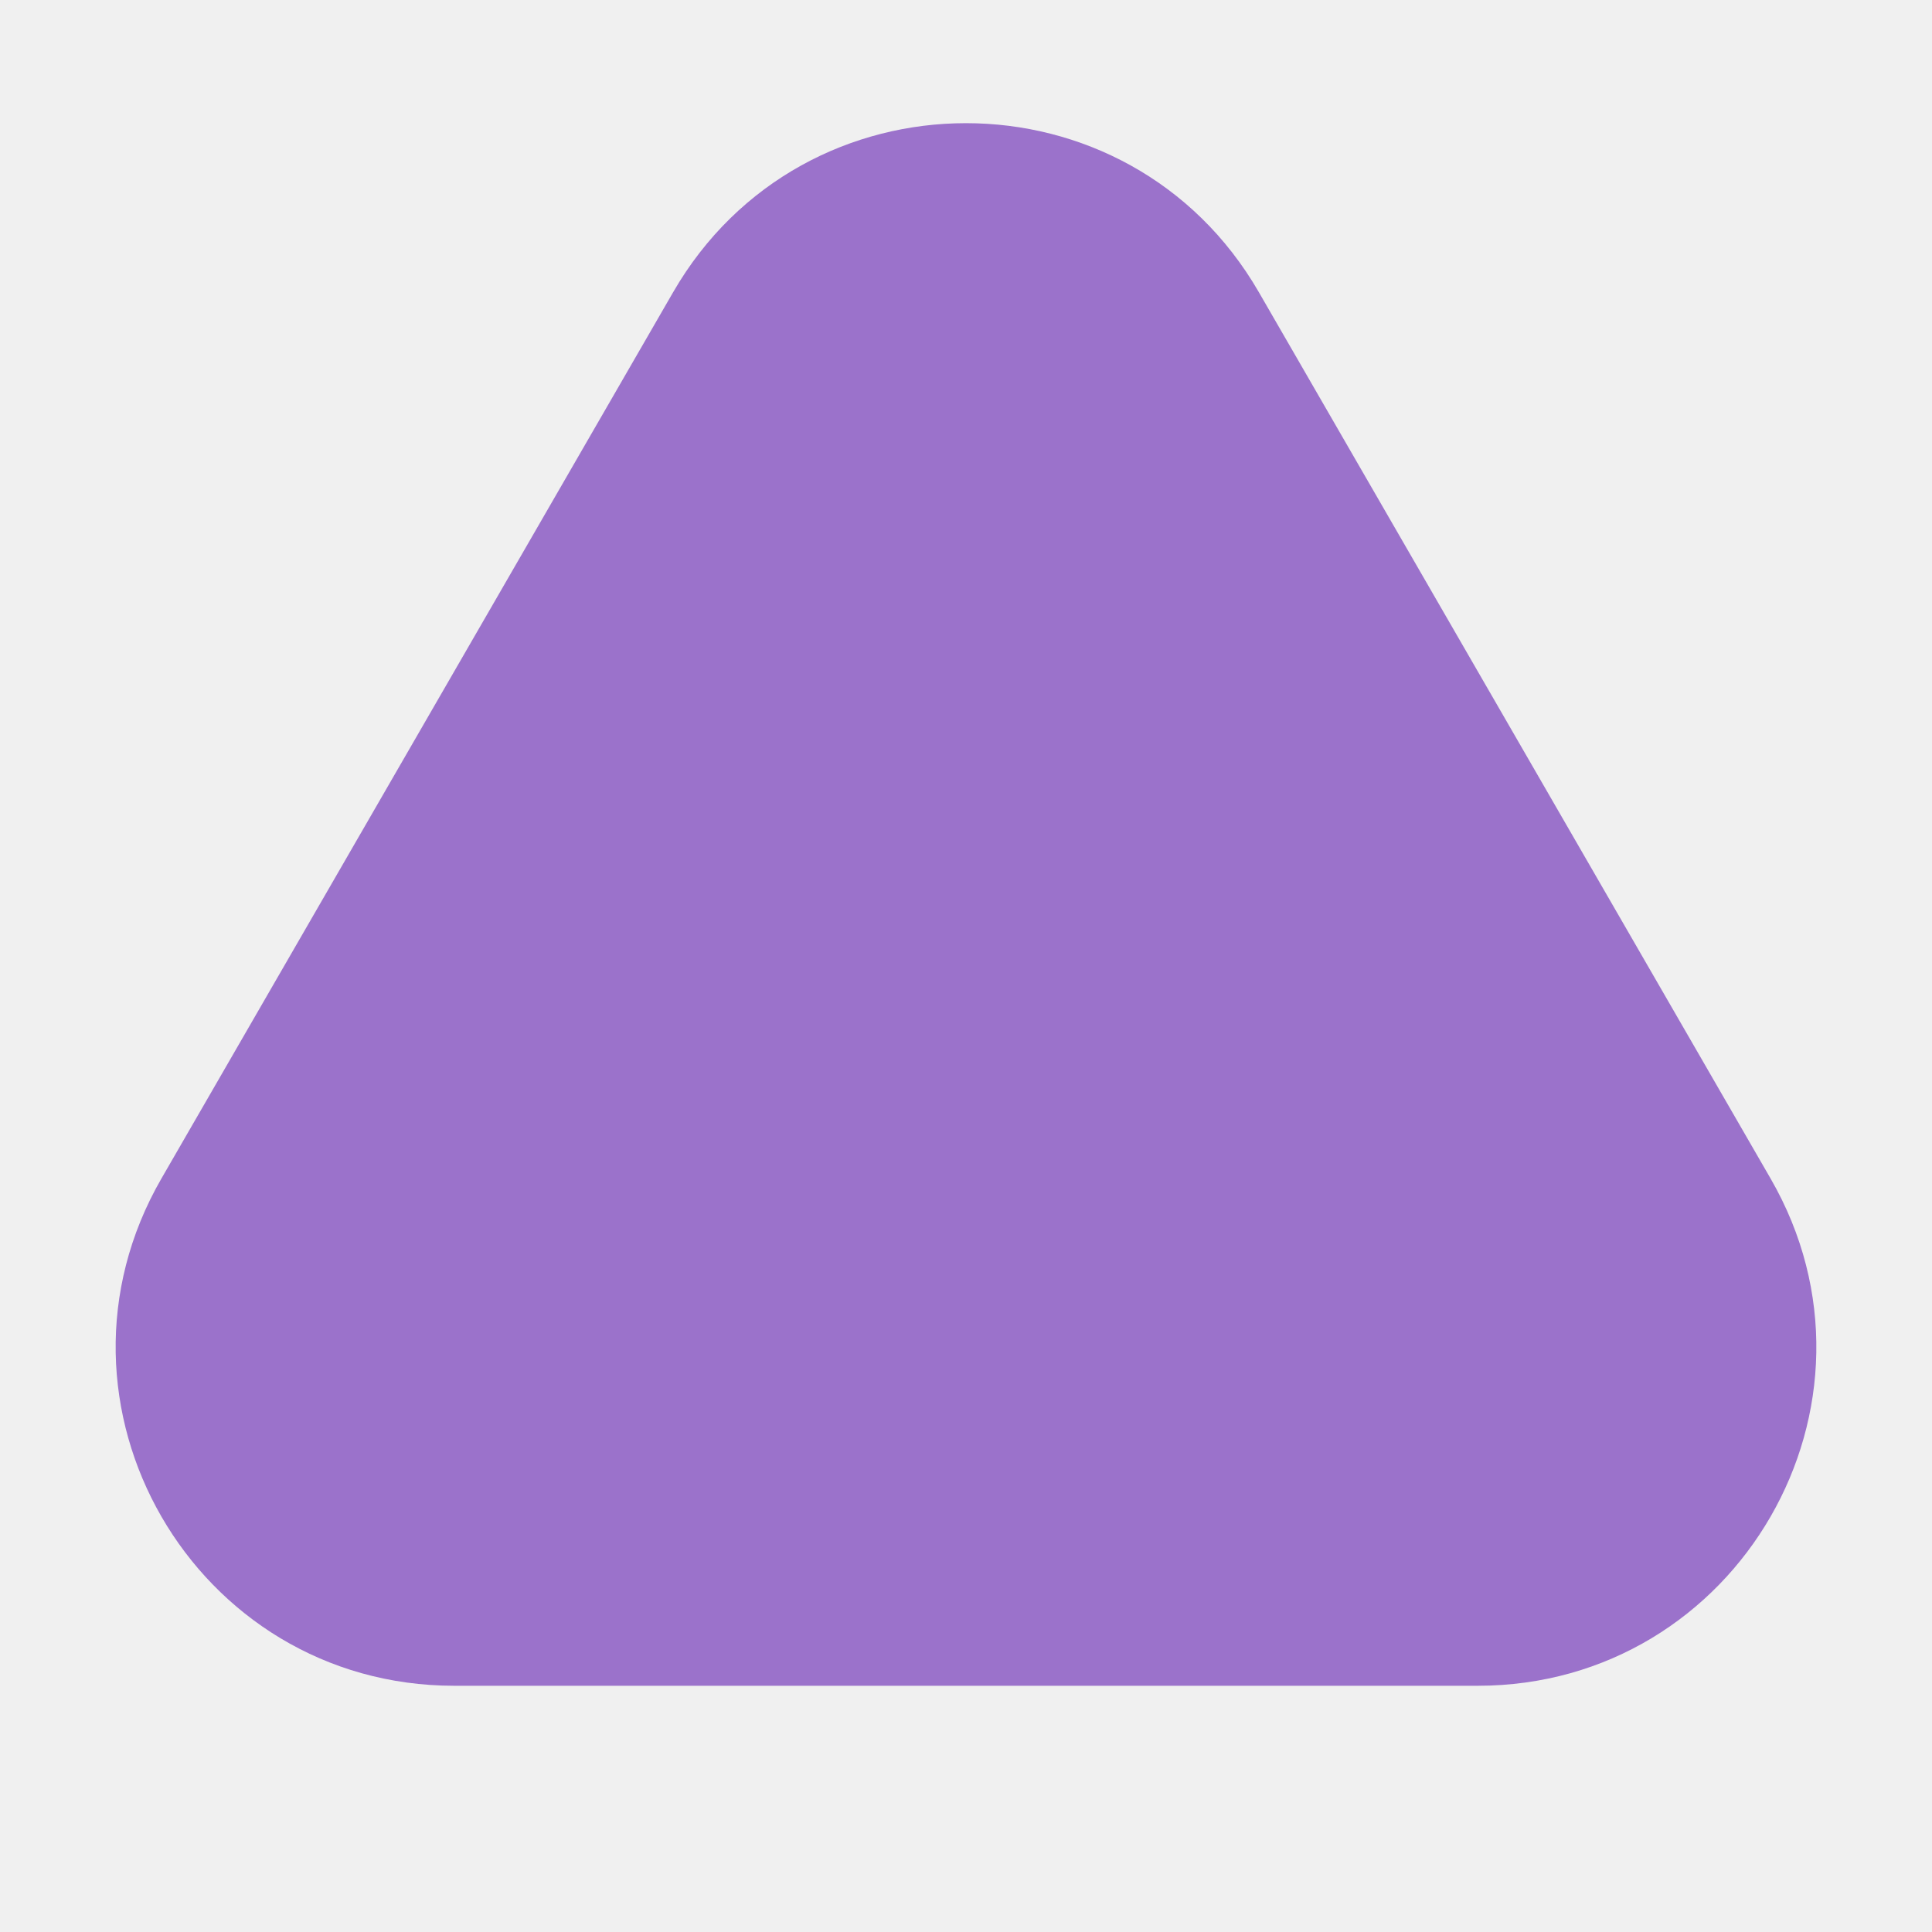
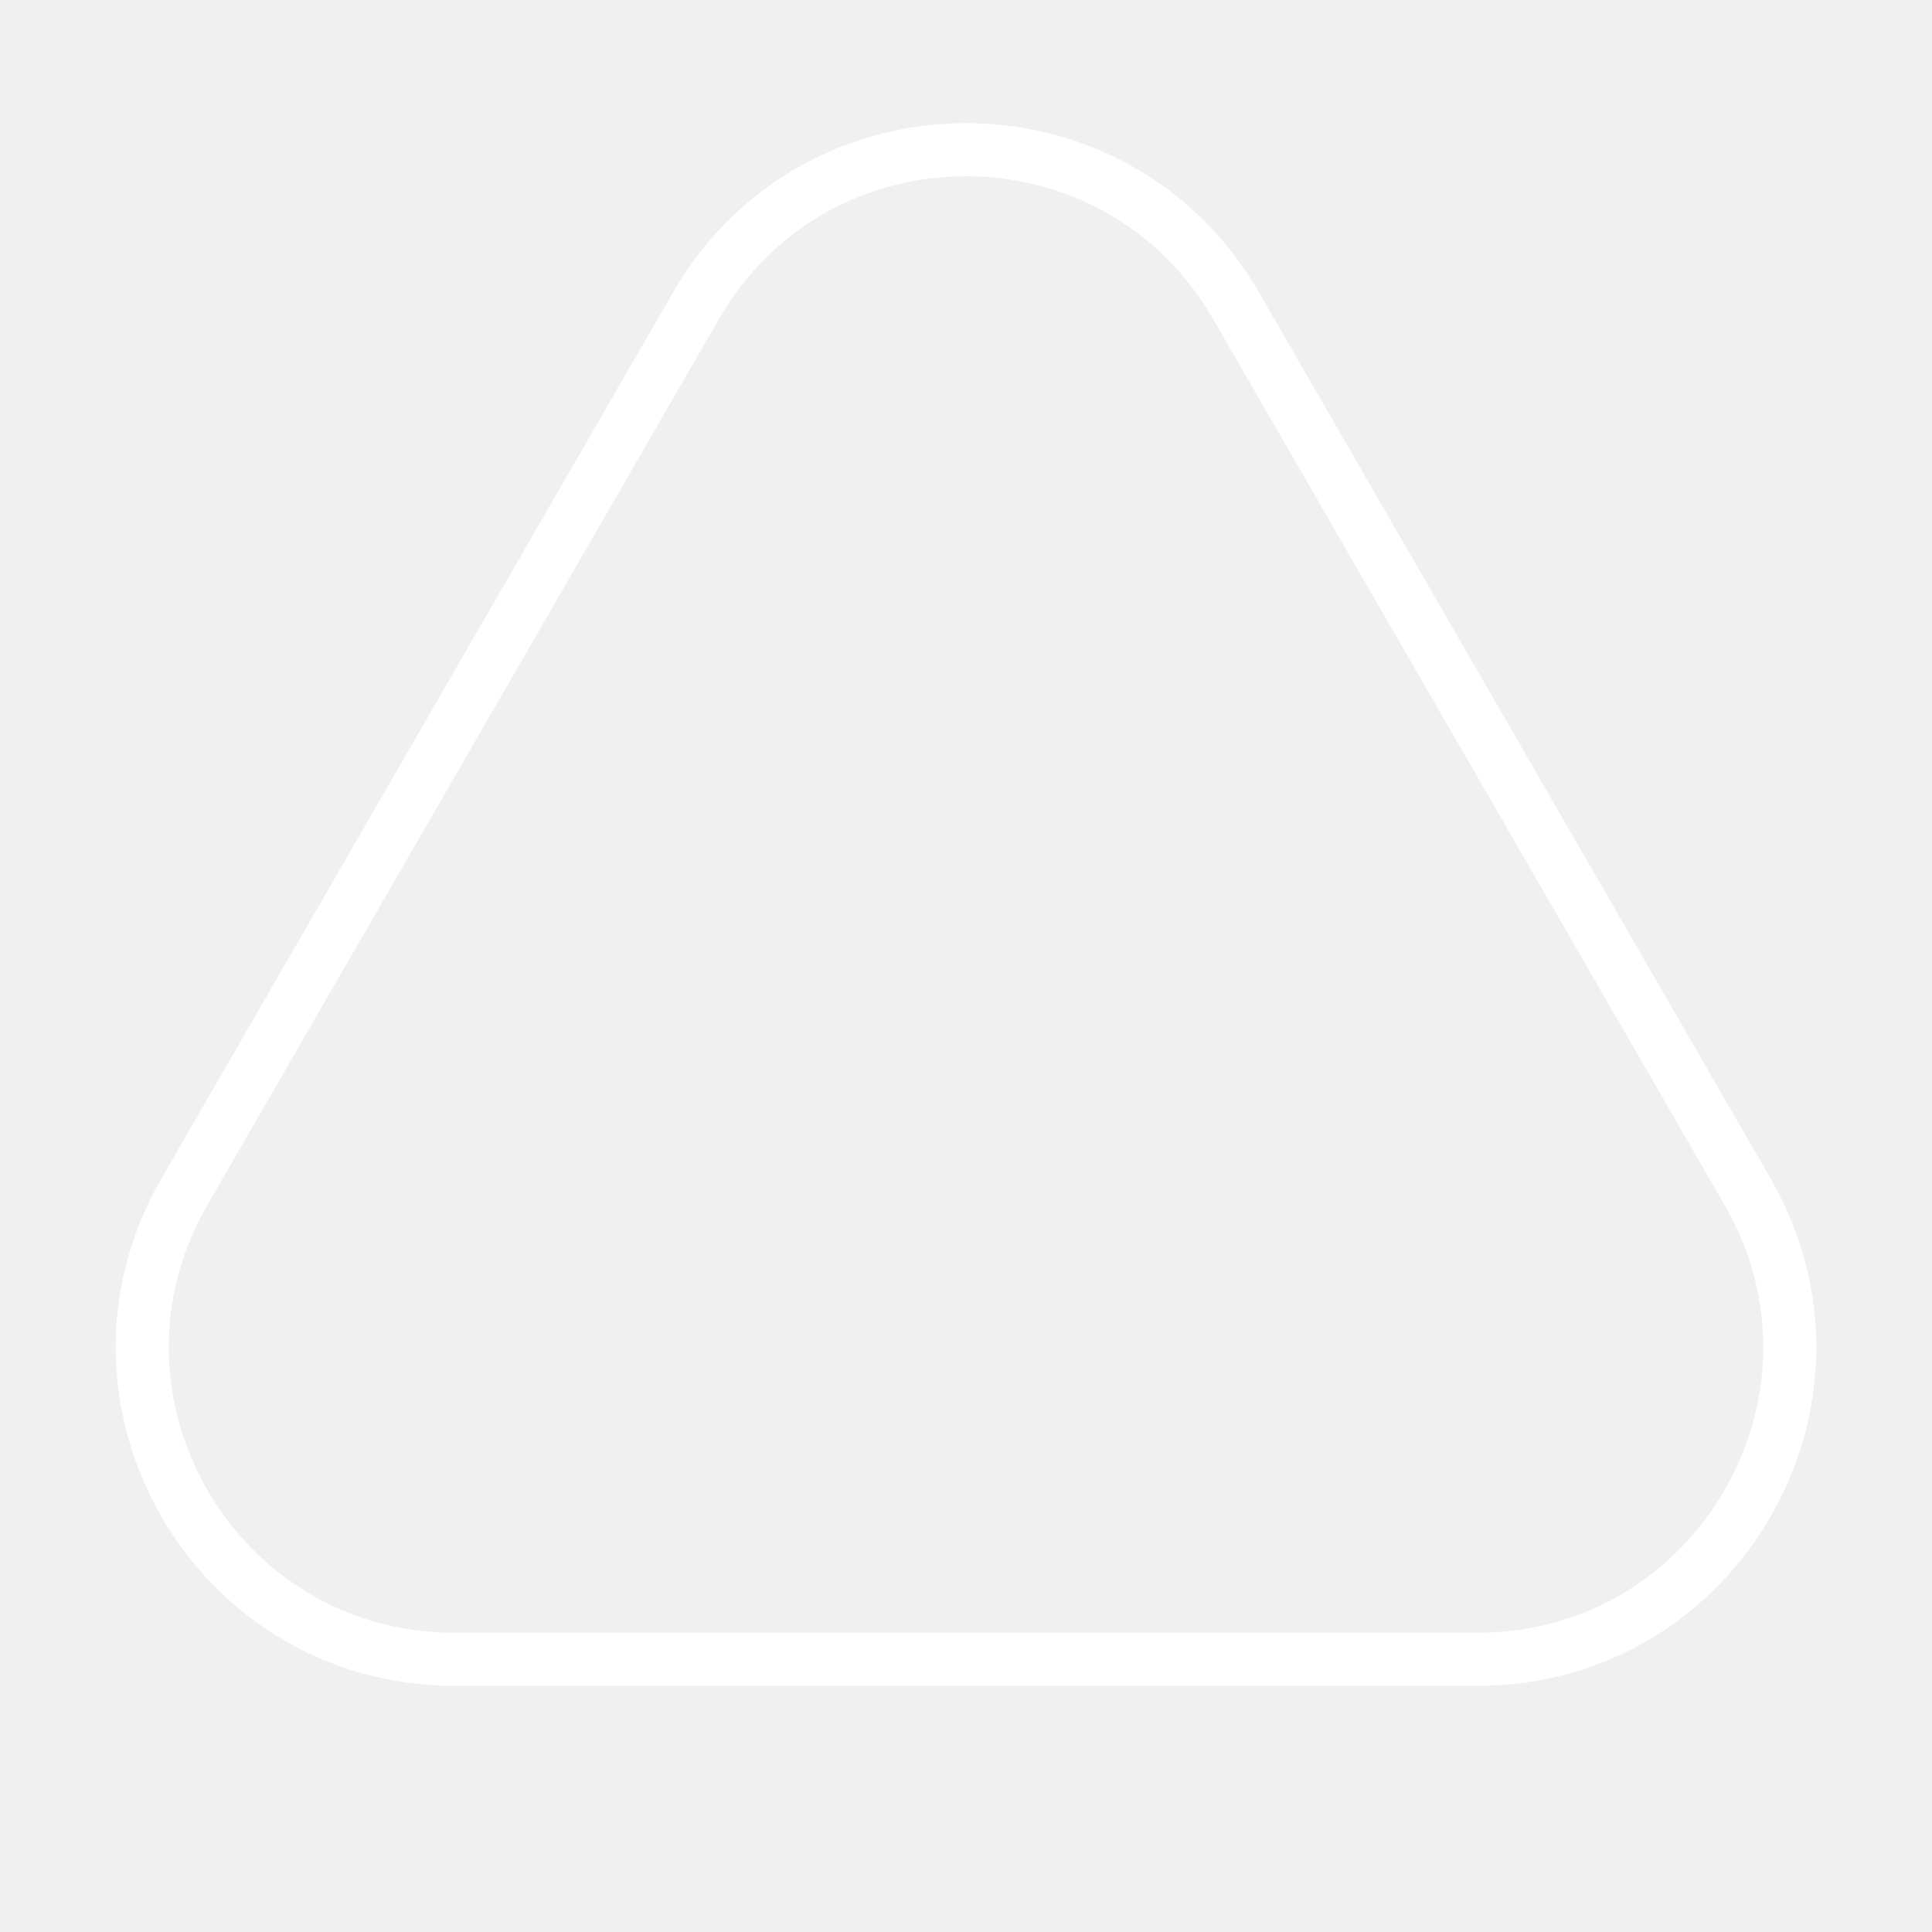
<svg xmlns="http://www.w3.org/2000/svg" width="874" height="874" viewBox="0 0 874 874" fill="none">
-   <path d="M304.499 132.22C363.388 30.22 510.613 30.22 569.502 132.22L800.958 533.113C859.848 635.113 786.236 762.613 668.456 762.613H205.544C87.765 762.613 14.153 635.113 73.043 533.113L304.499 132.22Z" fill="#9B72CB" />
+   <path d="M559.11 138.22L790.566 539.113C844.837 633.113 776.998 750.613 668.456 750.613H205.544C97.003 750.613 29.164 633.113 83.435 539.113L314.891 138.22C369.162 44.22 504.839 44.22 559.11 138.22Z" stroke="white" stroke-width="24" />
</svg>
